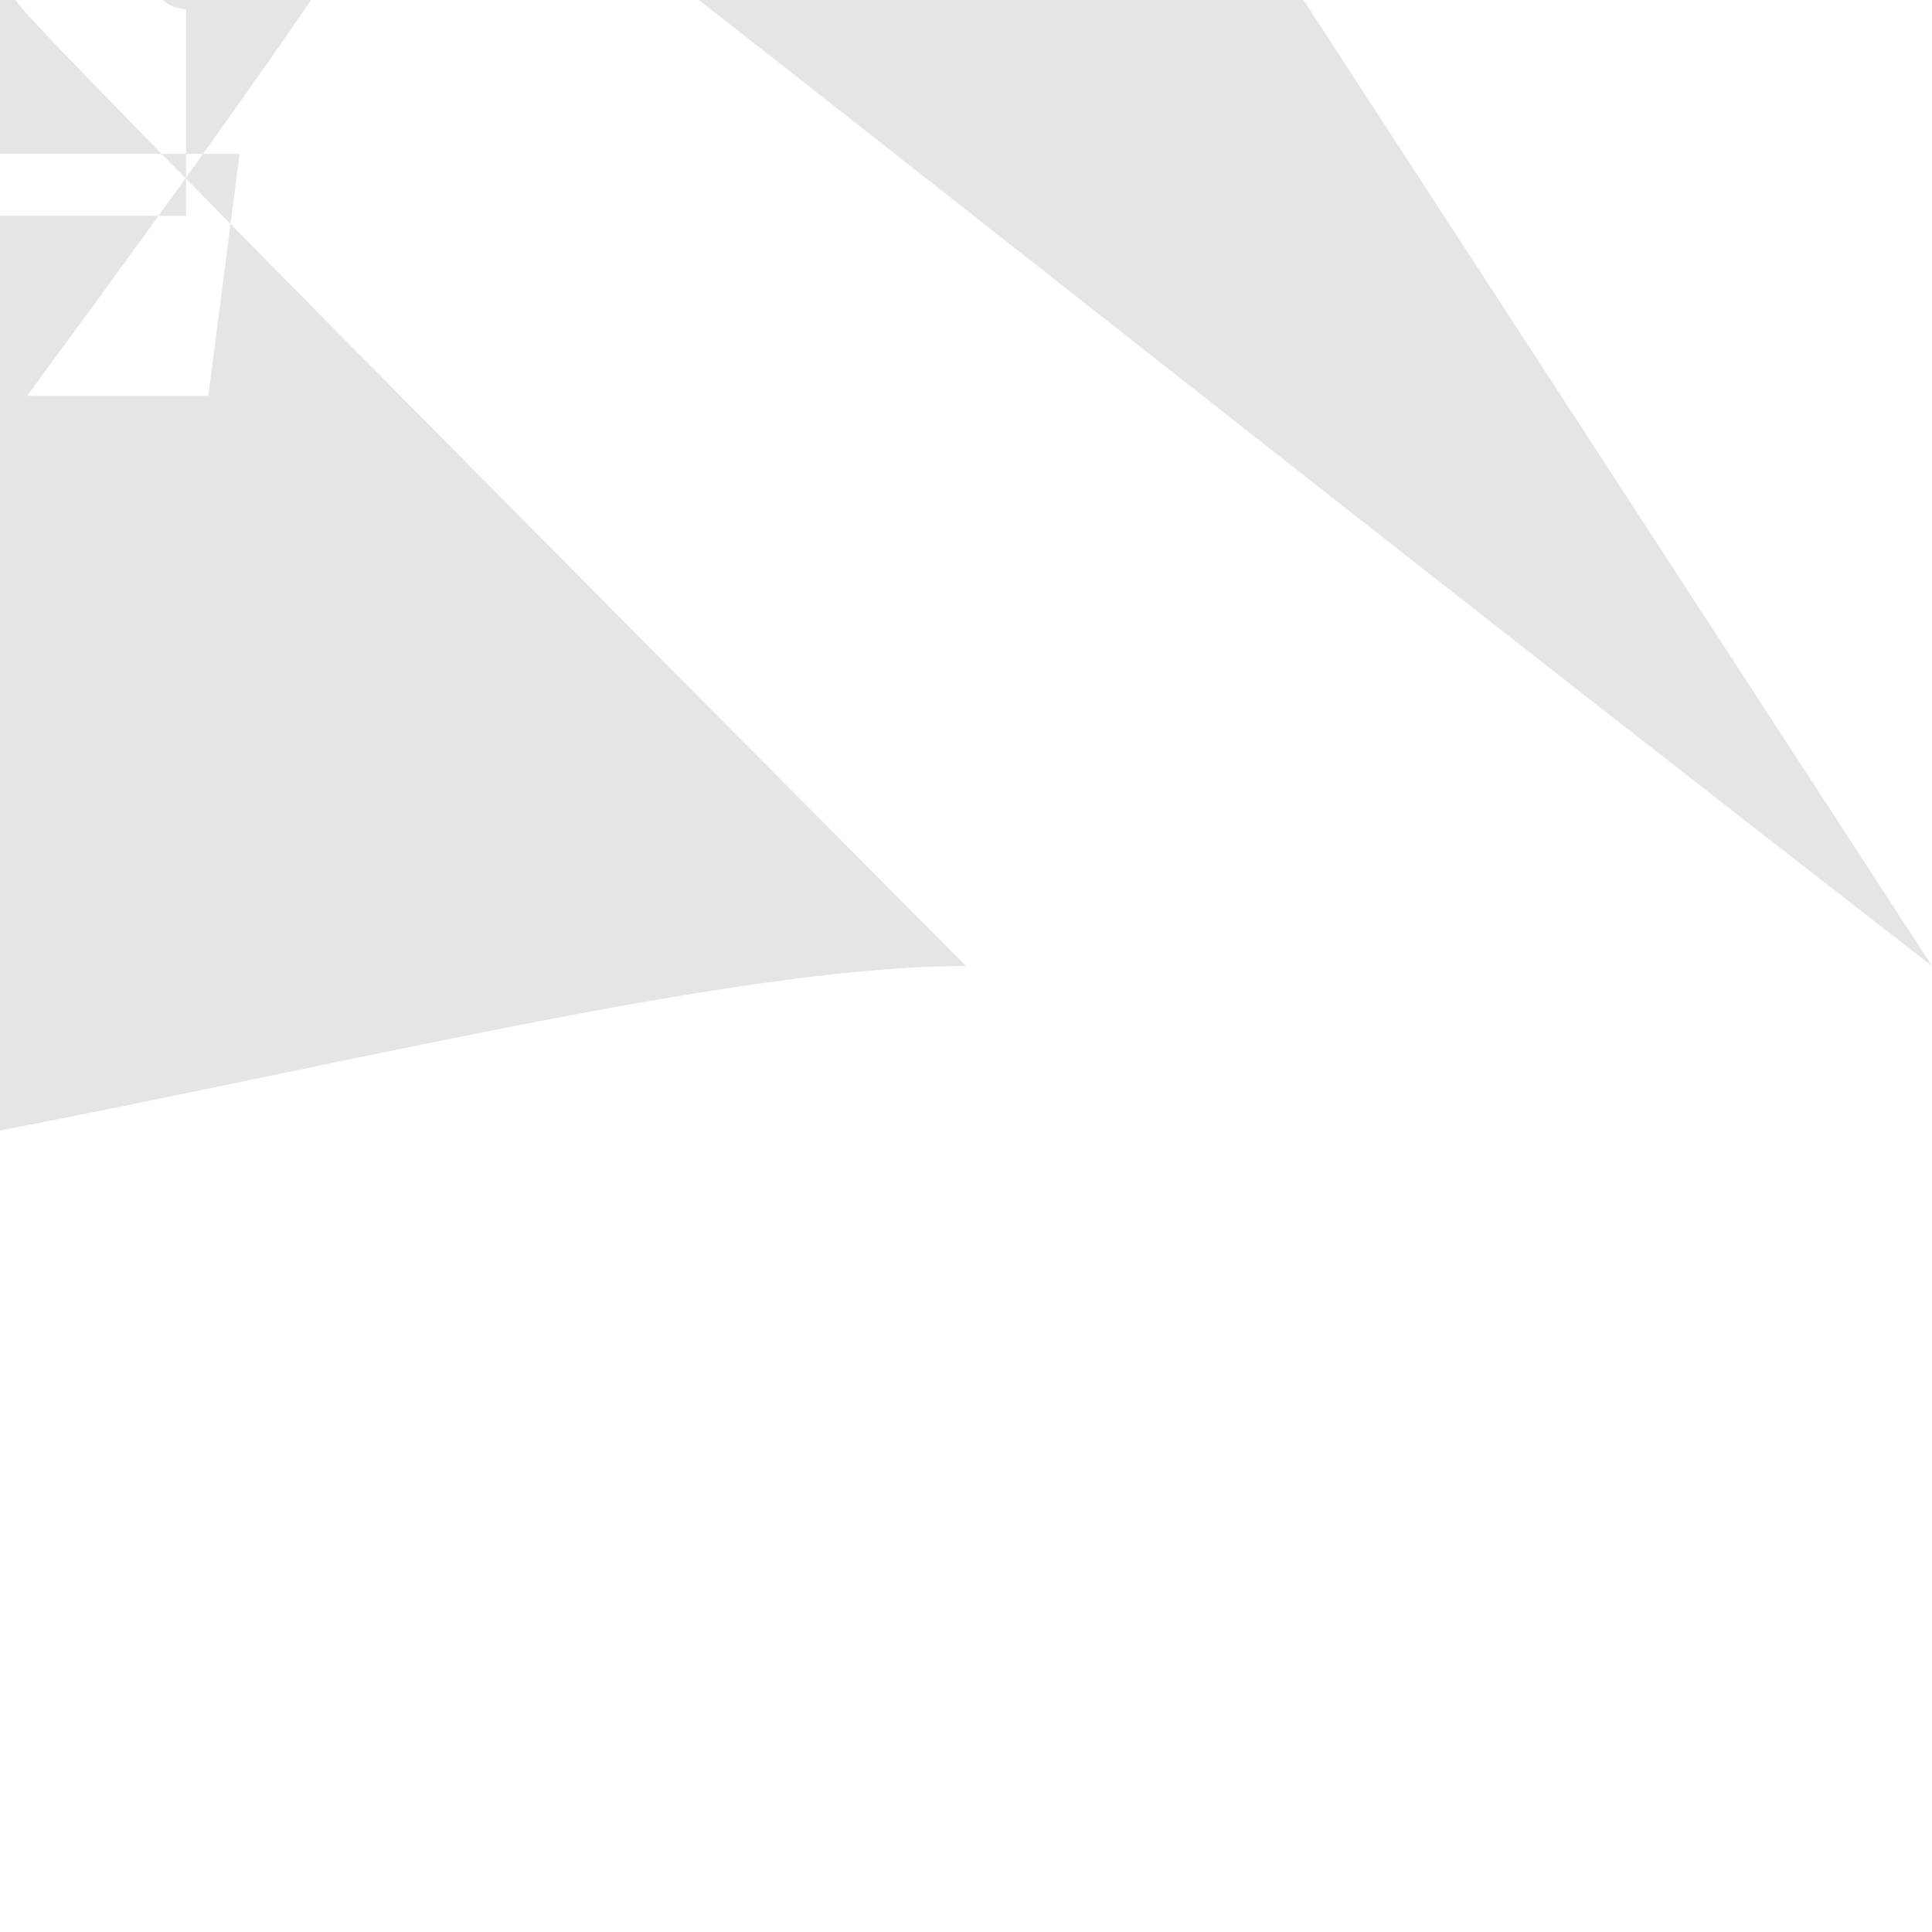
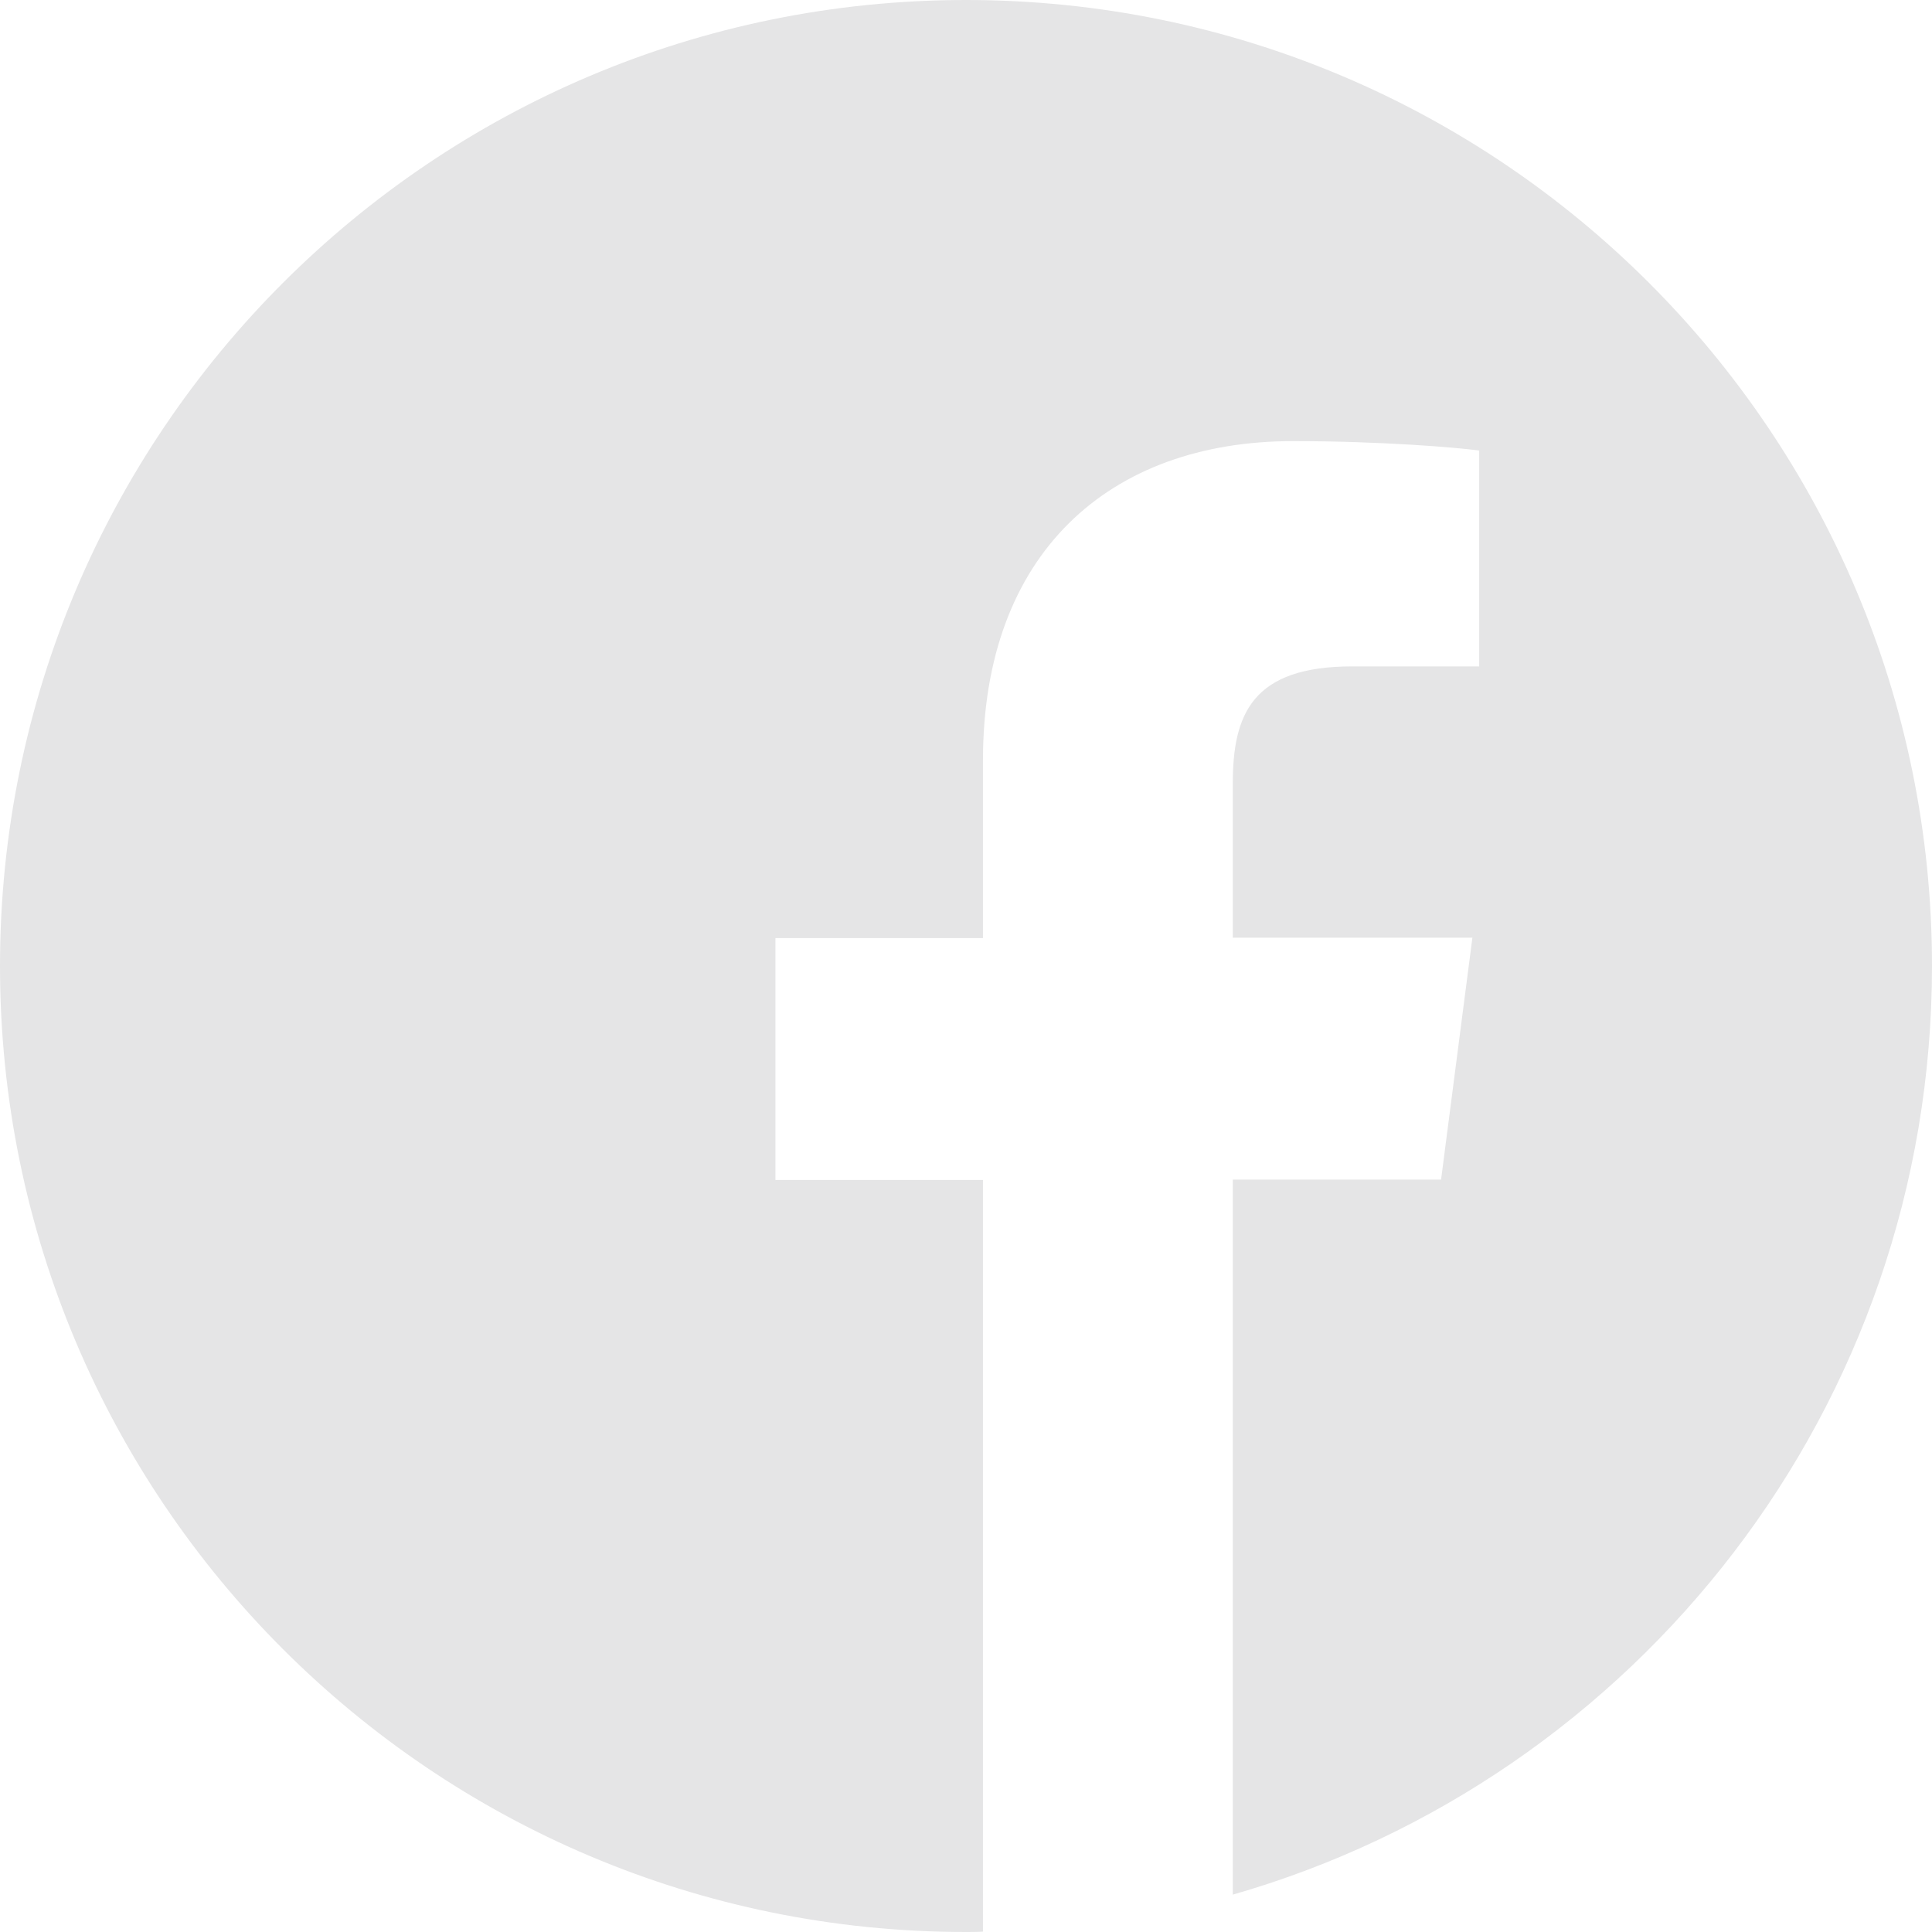
- <svg xmlns="http://www.w3.org/2000/svg" fill="#e5e5e6" viewBox="0 0 512 512">
-   <path d="M512,256C0-141.4-114.6-256-256-256S-256 114.6-256,256,114.6,256,256,256C1.5,0,3,0,4.5-.1V-199.2H-55V-64.1H55V-47.2C0-54.7,33.4-84.5,82.2-84.5,23.4,0,43.5,1.7,49.3 2.5V57.2H-33.6C-26.5,0-31.7,12.6-31.7,31.1V40.8H63.5l-8.3,64.1H-55.2V189.5C107-30.7,185.3-129.2,185.3-246.1Z" />
+ <svg xmlns="http://www.w3.org/2000/svg" id="Capa_1" enable-background="new 0 0 512 512" height="512" width="512" fill="#e5e5e6" viewBox="0 0 512 512">
+   <path d="m512 256c0-141.4-114.6-256-256-256s-256 114.6-256 256 114.6 256 256 256c1.5 0 3 0 4.5-.1v-199.2h-55v-64.1h55v-47.2c0-54.7 33.4-84.5 82.2-84.5 23.4 0 43.5 1.7 49.3 2.5v57.2h-33.6c-26.5 0-31.7 12.6-31.7 31.1v40.8h63.5l-8.3 64.1h-55.2v189.5c107-30.7 185.3-129.2 185.3-246.1z" />
</svg>
